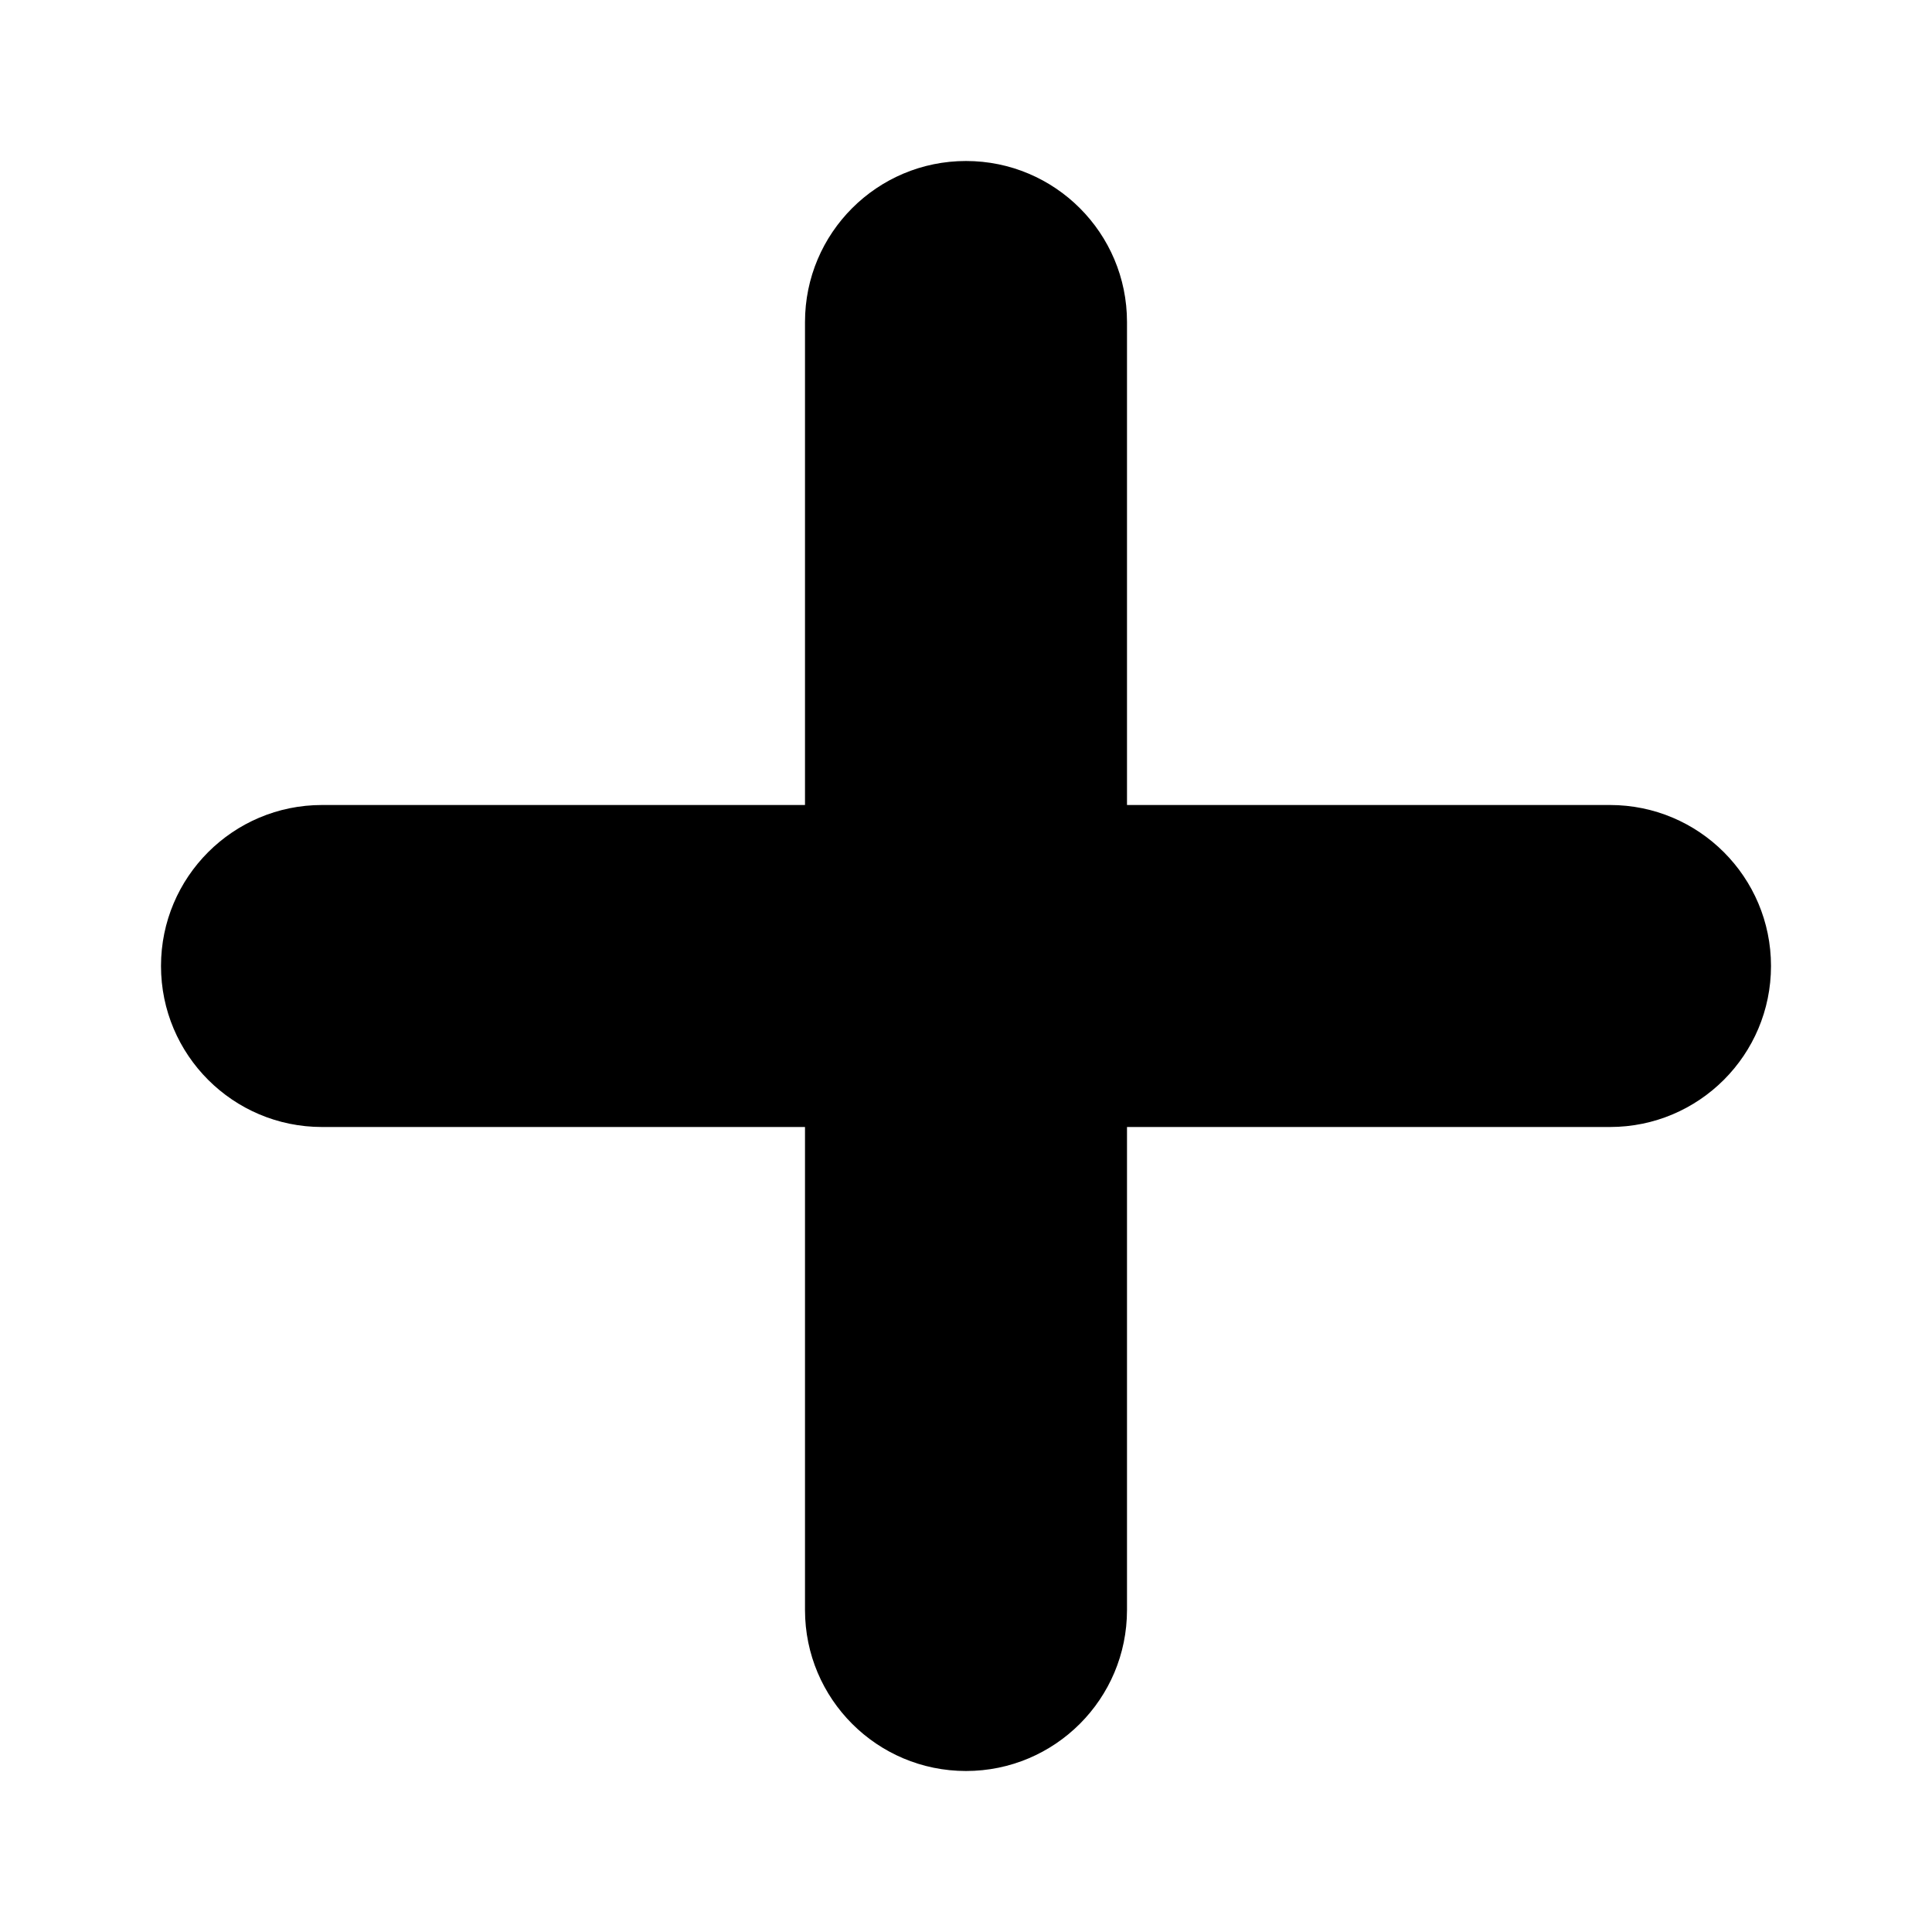
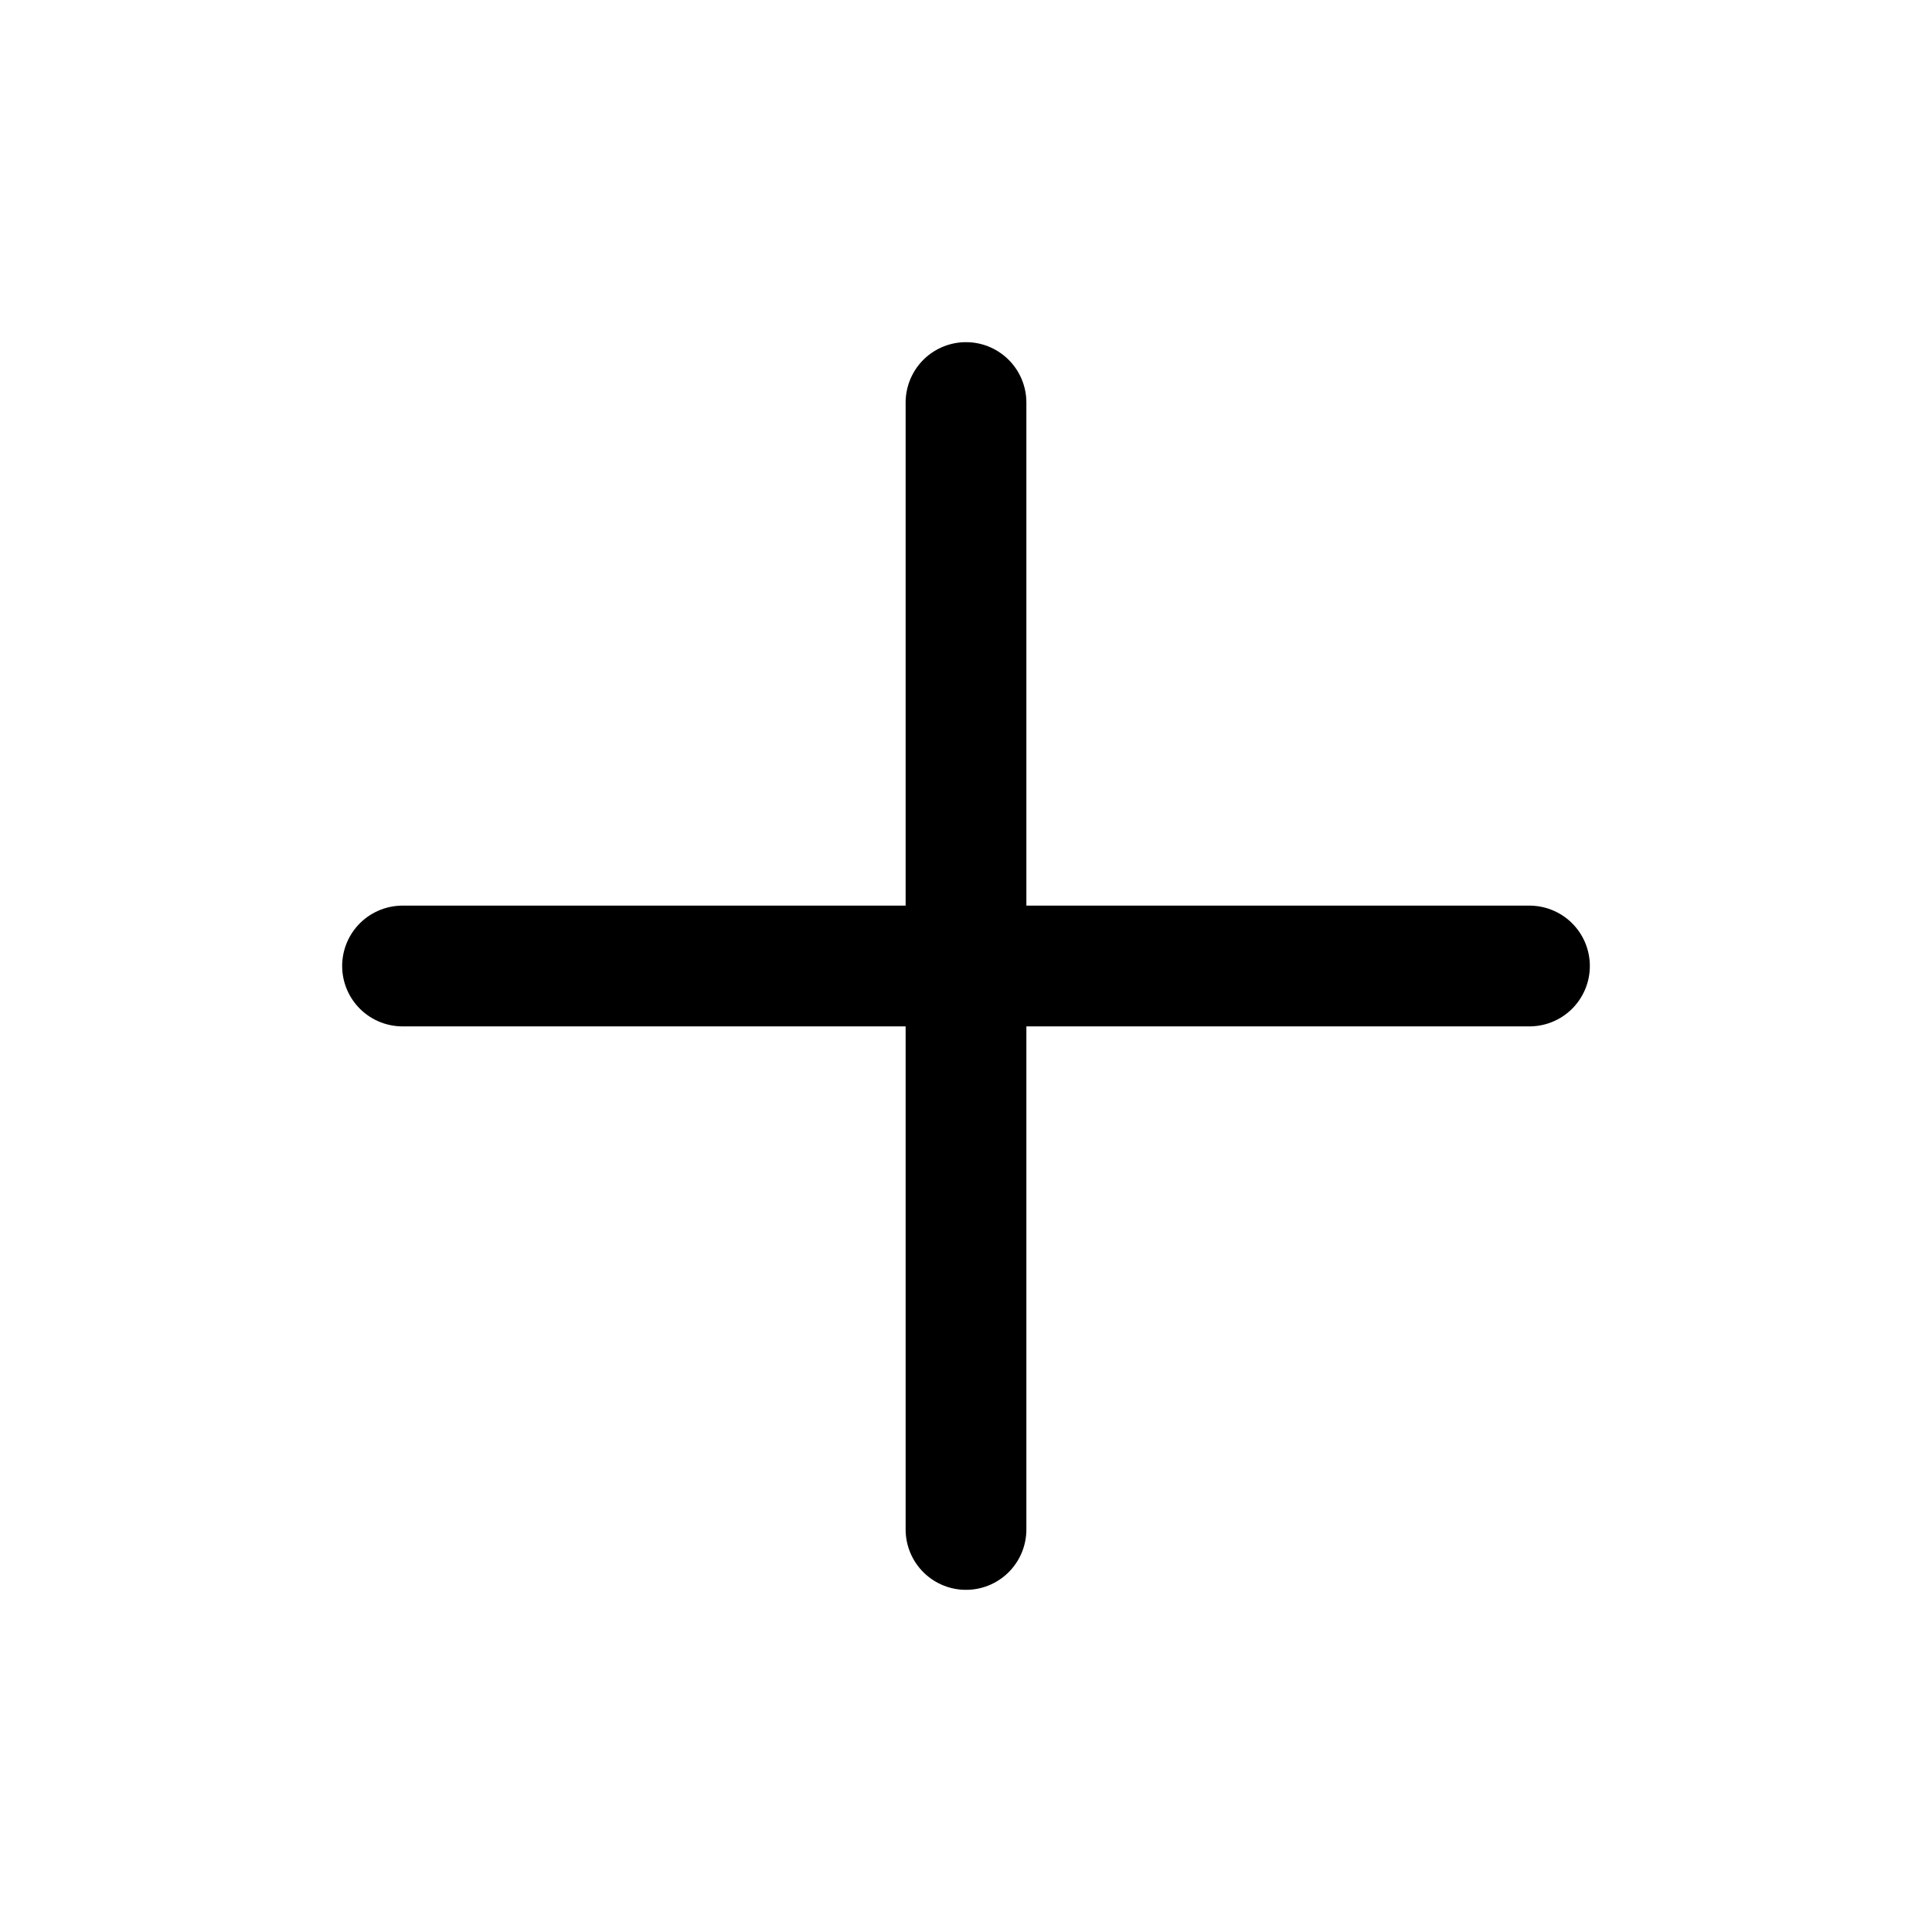
- <svg xmlns="http://www.w3.org/2000/svg" height="24px" viewBox="0 0 24 24" width="24px" fill="#000000">
-   <rect x="10" y="2" width="4" height="20" rx="2" ry="2" />
-   <rect x="2" y="10" width="20" height="4" rx="2" ry="2" />
+ <svg xmlns="http://www.w3.org/2000/svg" viewBox="0 0 20 20" height="20px" width="20px" fill="none" stroke="#000000" stroke-linecap="round" stroke-linejoin="round">
+   <path stroke-width="1.25" d="M10 4.167v11.666M4.167 10h11.666" />
</svg>
